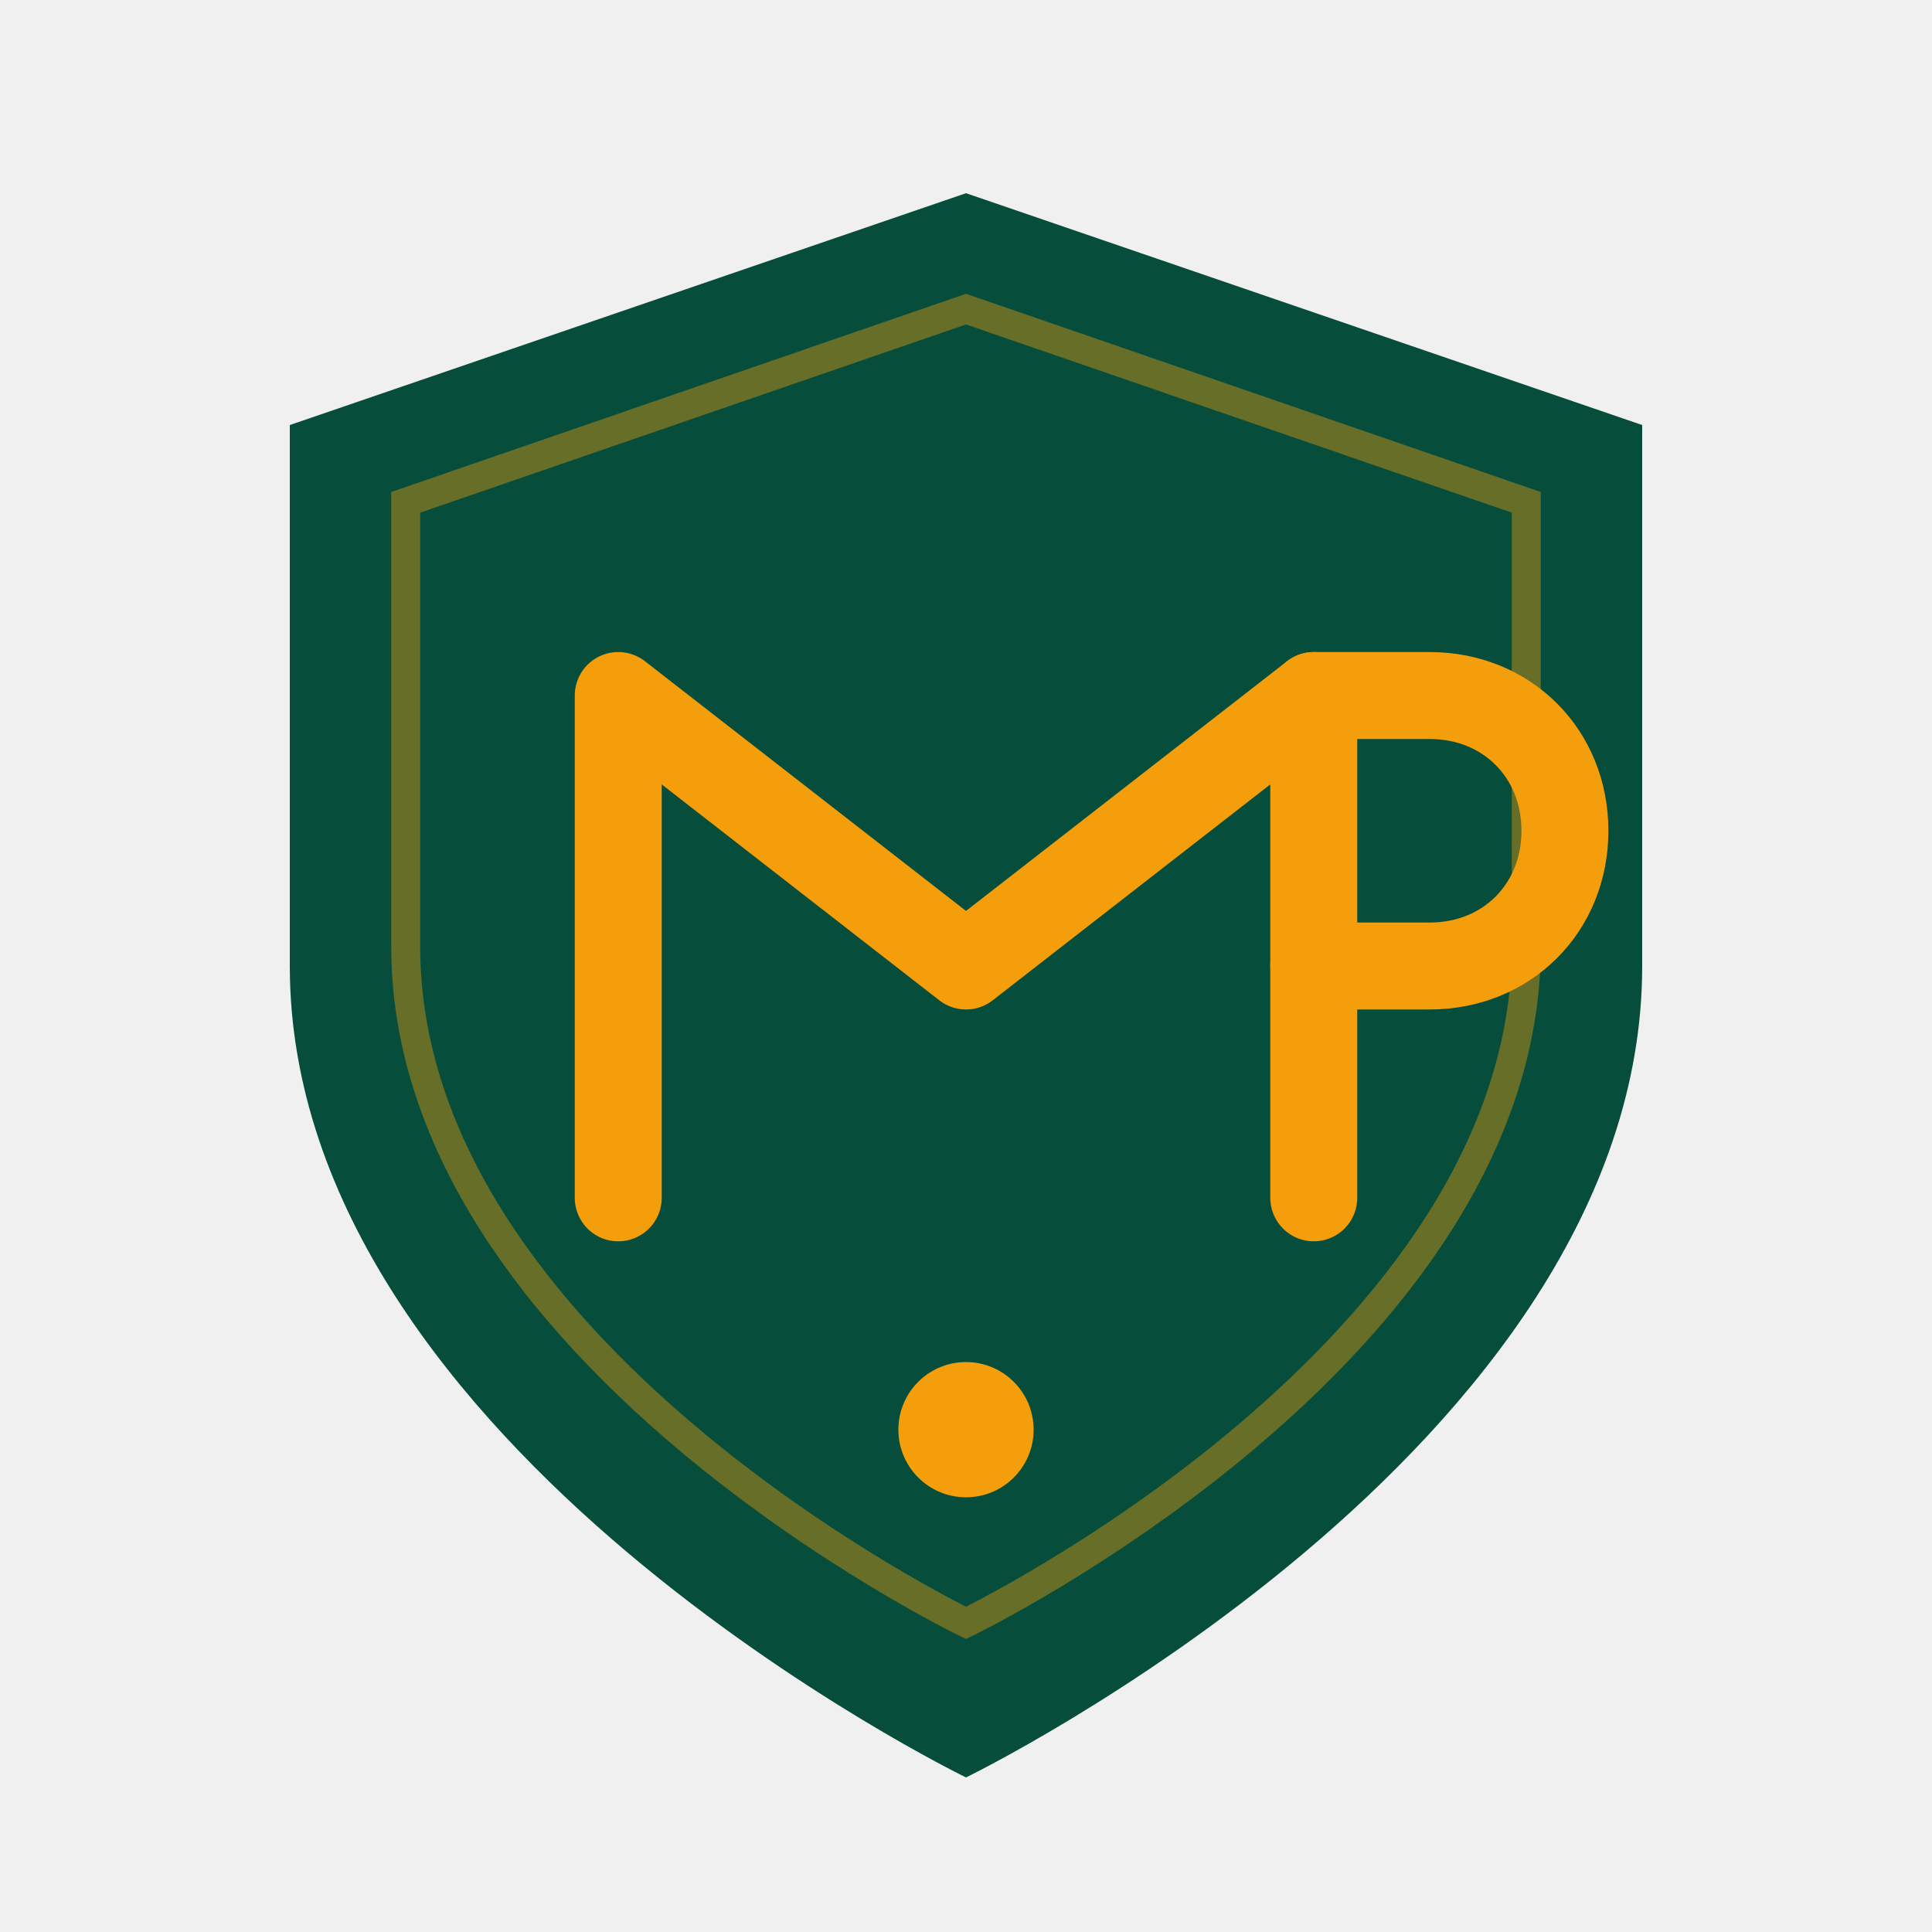
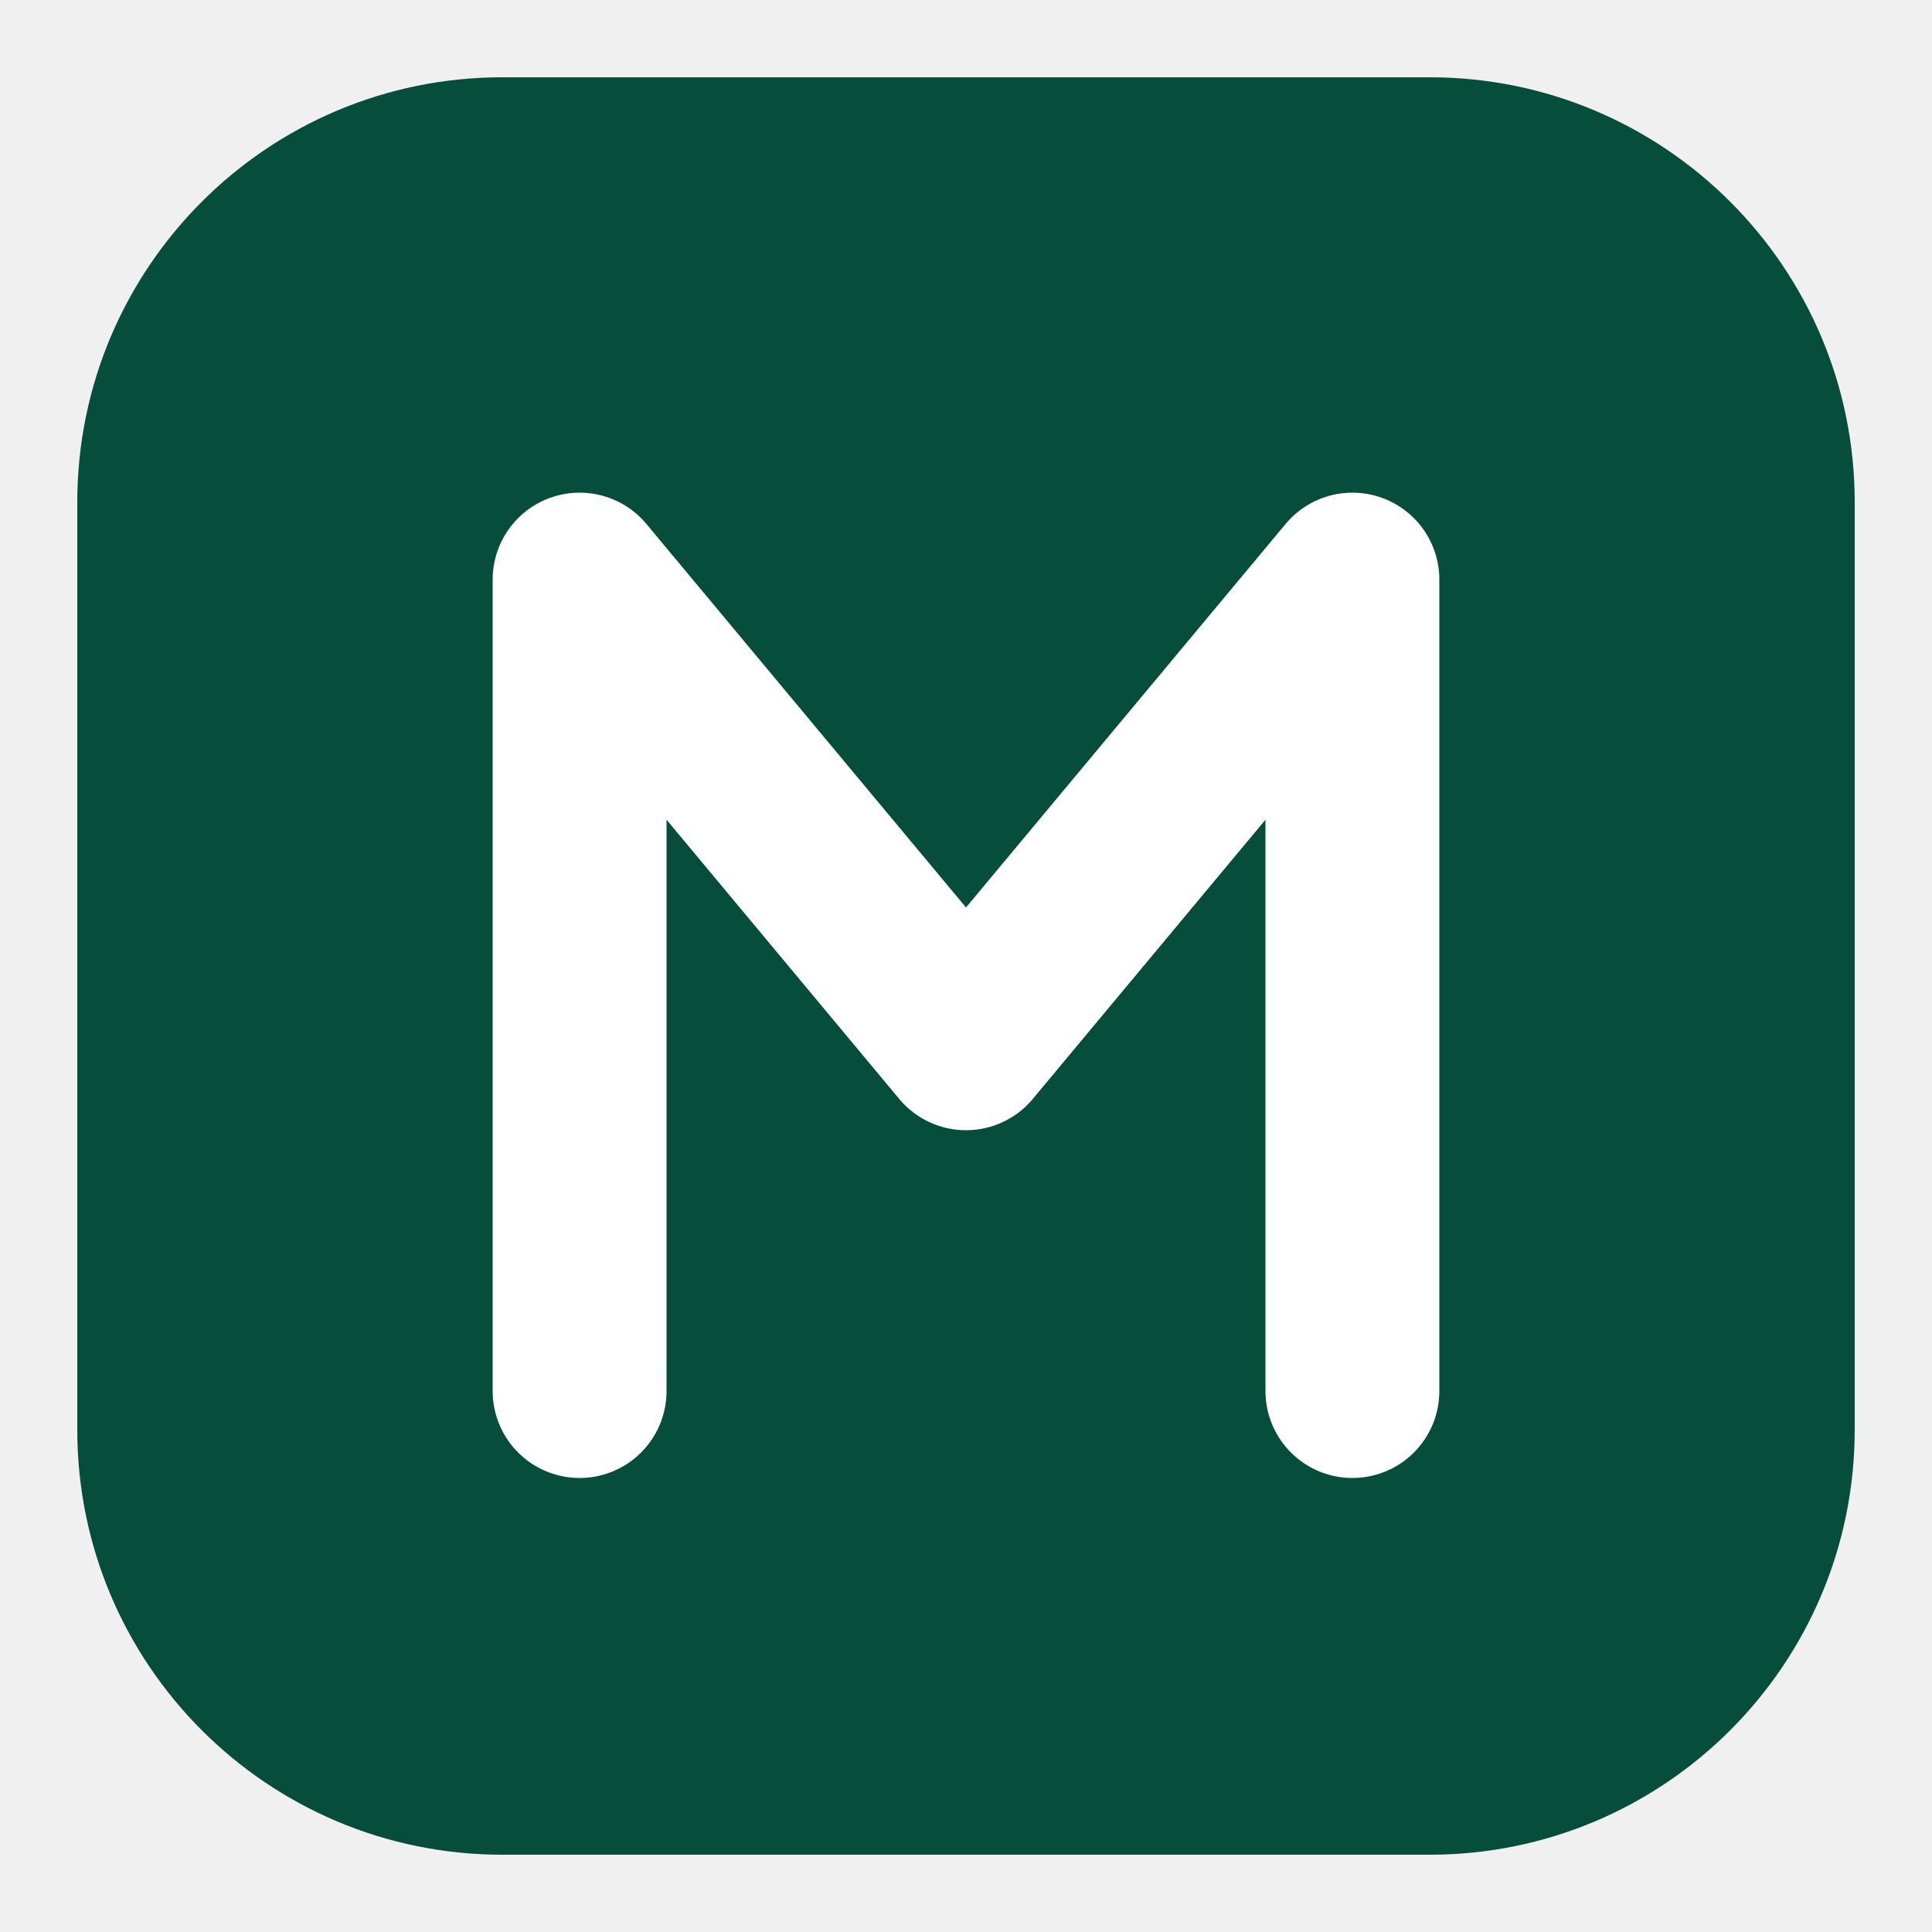
- <svg xmlns="http://www.w3.org/2000/svg" viewBox="0 0 100 100" fill="none">
-   <path d="M50 10 L85 22 V50 C85 75 50 92 50 92 C50 92 15 75 15 50 V22 Z" fill="#064E3B" />
-   <path d="M50 16 L79 26 V49 C79 70 50 84 50 84 C50 84 21 70 21 49 V26 Z" stroke="#F59E0B" stroke-width="1.5" stroke-opacity="0.4" />
-   <path d="M32 62 V36 L50 50 L68 36 V62" stroke="#F59E0B" stroke-width="4.5" stroke-linecap="round" stroke-linejoin="round" />
-   <path d="M68 36 H74 C78 36 81 39 81 43 C81 47 78 50 74 50 H68" stroke="#F59E0B" stroke-width="4.5" stroke-linecap="round" stroke-linejoin="round" />
-   <circle cx="50" cy="74" r="3.5" fill="#F59E0B" />
+ <svg xmlns="http://www.w3.org/2000/svg" viewBox="0 0 100 100">
+   <rect x="4" y="4" width="92" height="92" rx="22" fill="#064E3B" />
+   <path d="M30 72 V30 L50 54 L70 30 V72" fill="none" stroke="#FFFFFF" stroke-width="9" stroke-linecap="round" stroke-linejoin="round" />
</svg>
